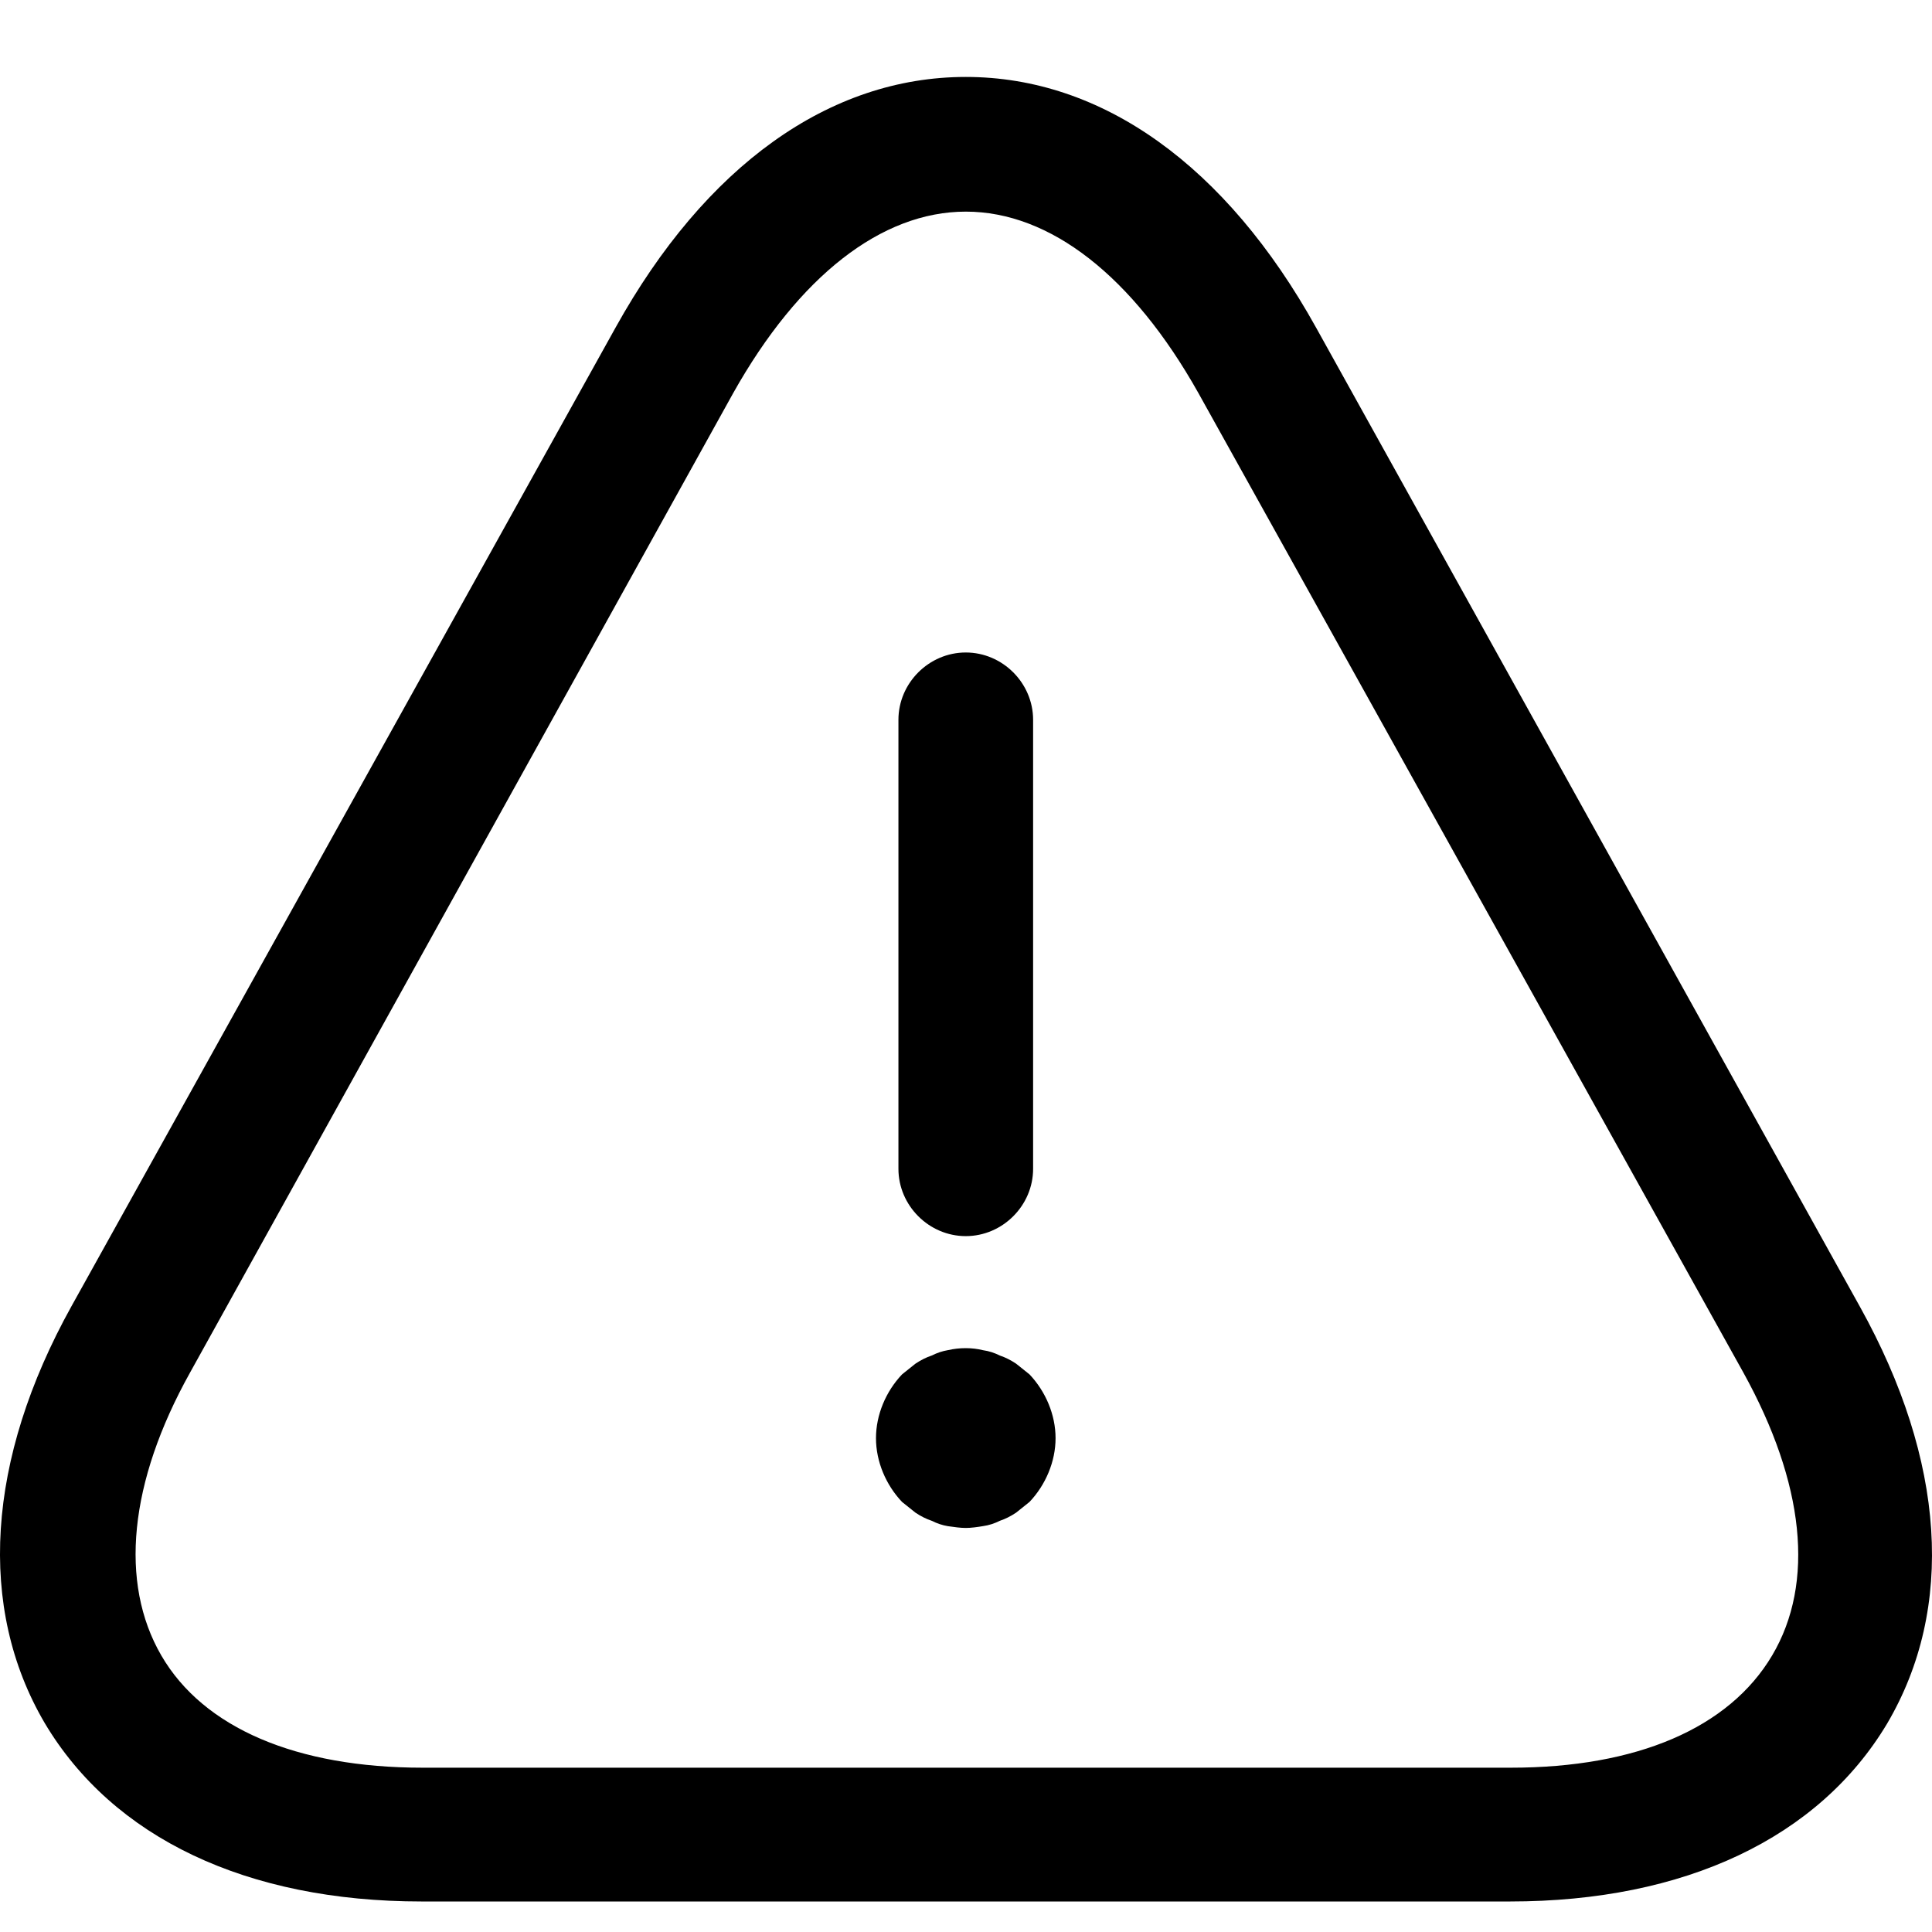
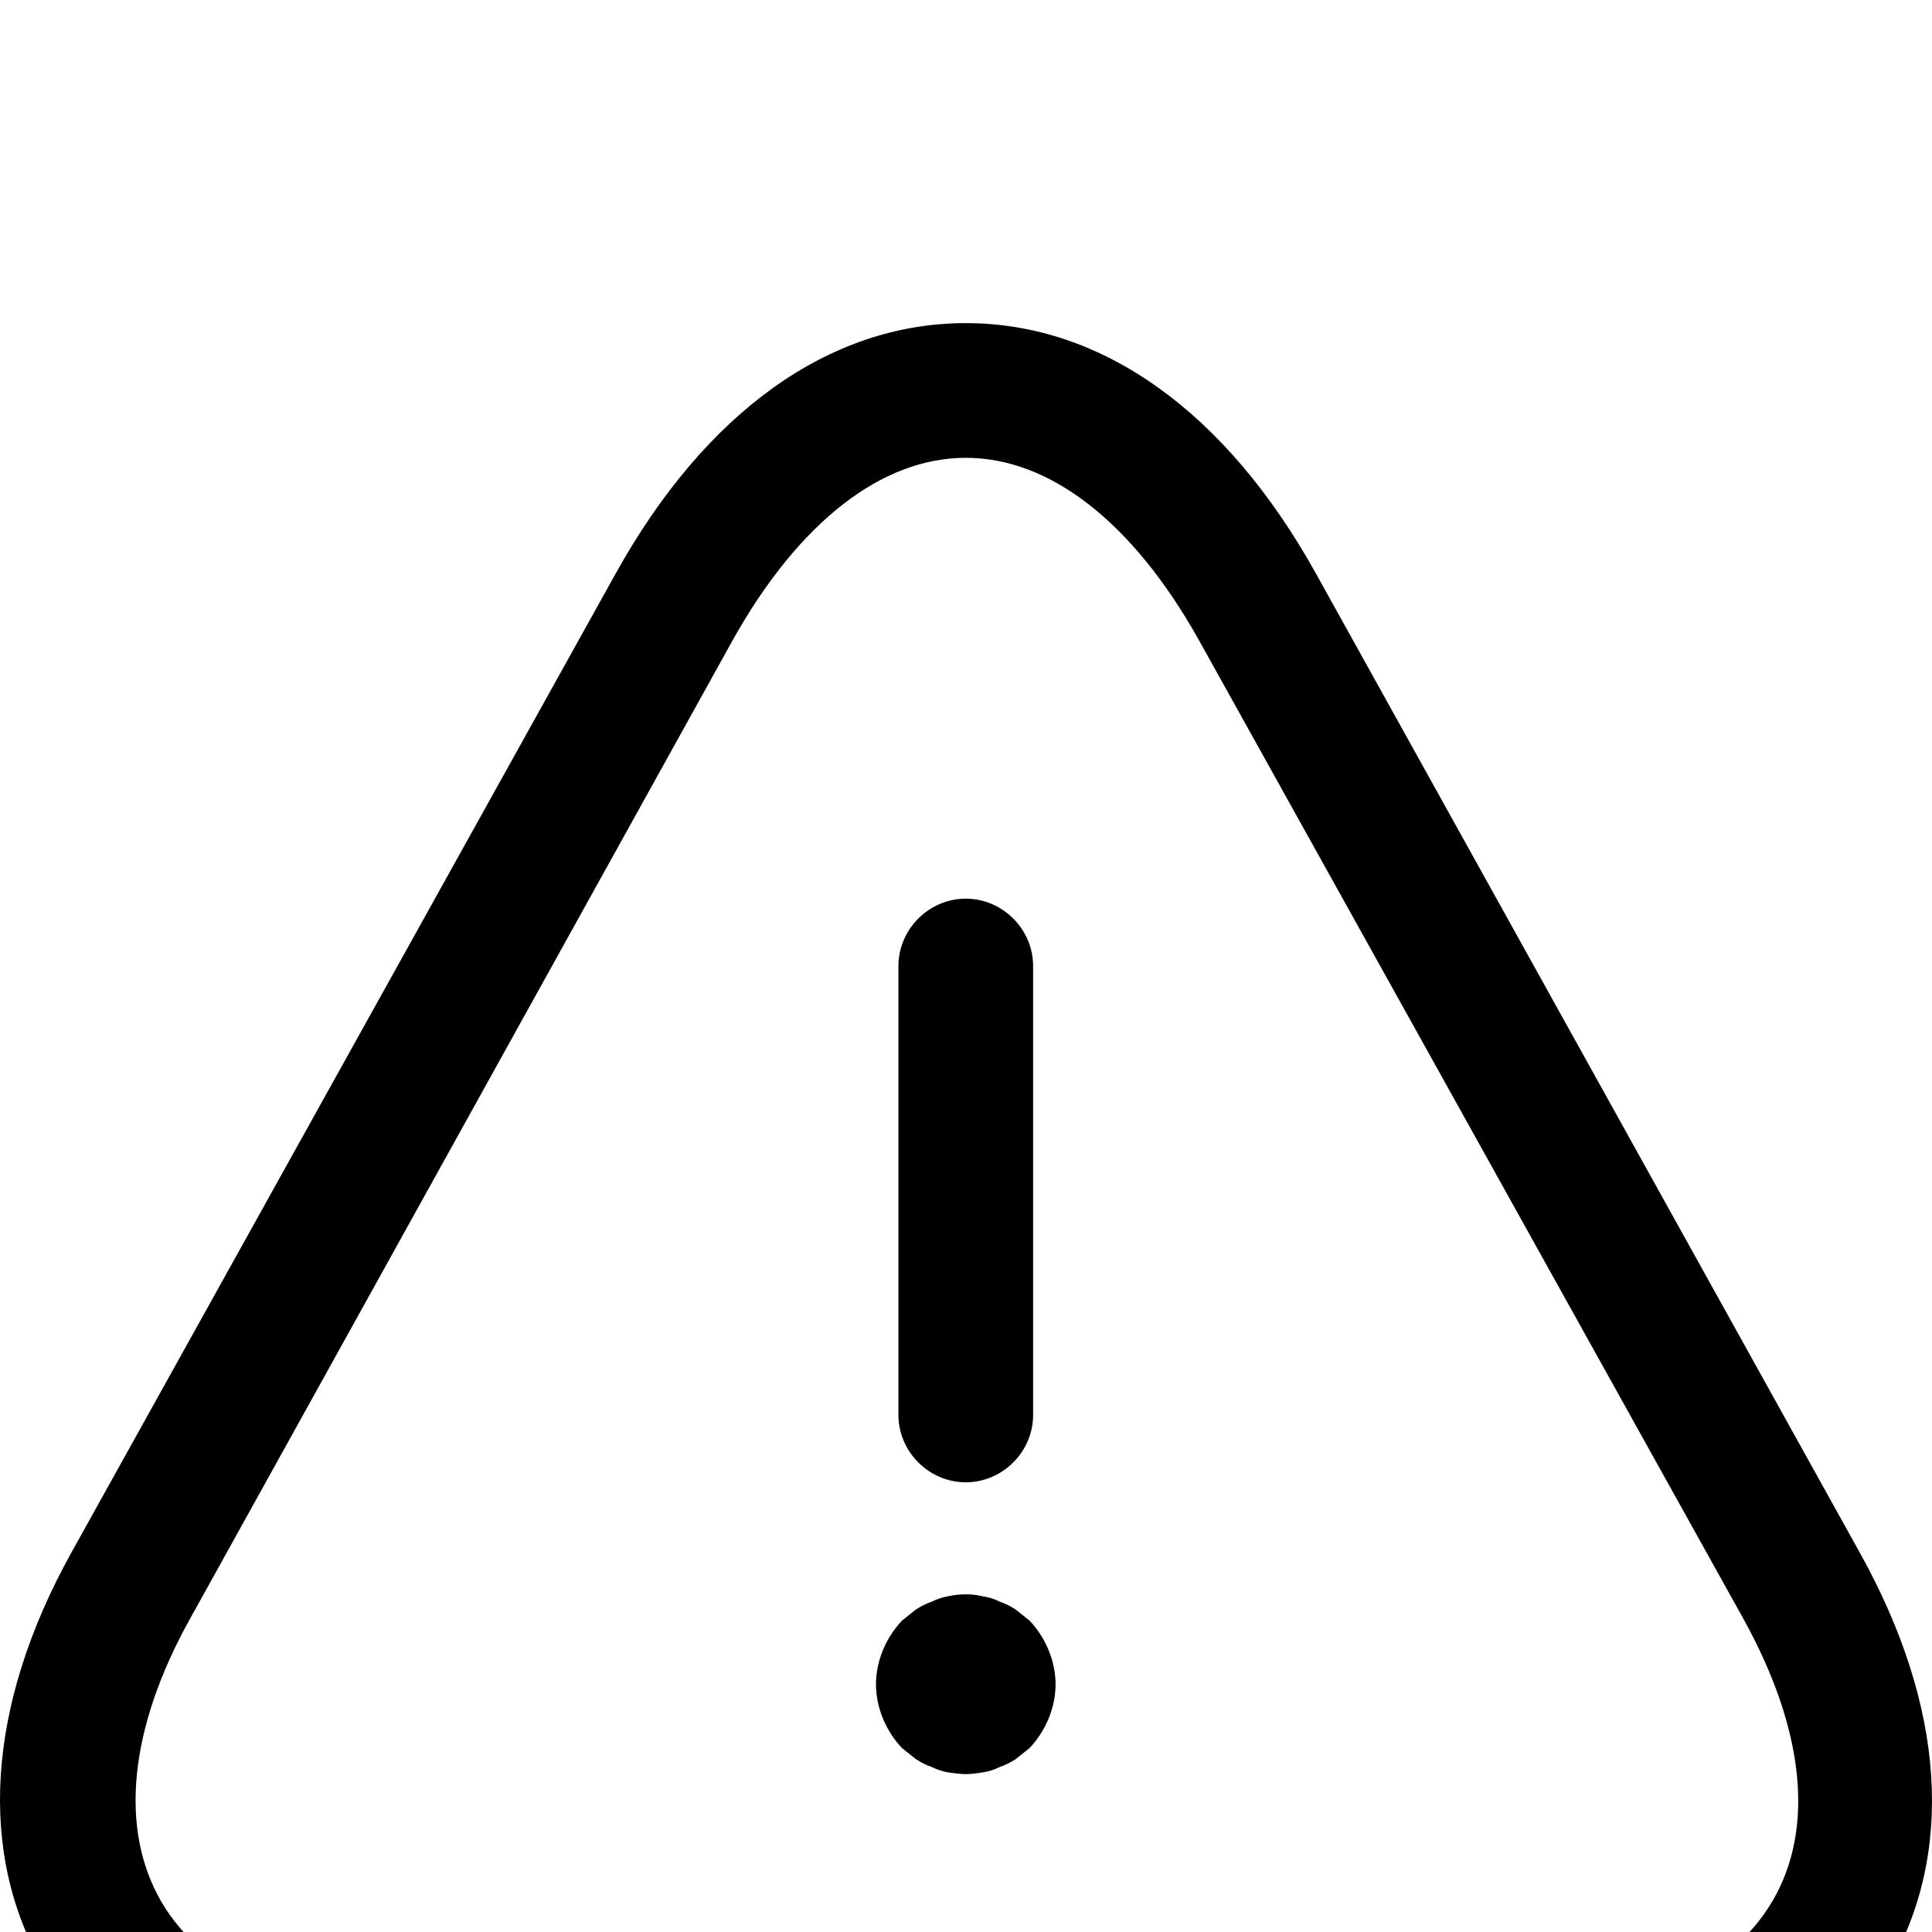
- <svg xmlns="http://www.w3.org/2000/svg" viewBox="53.083 105.949 918.051 918.051">
+ <svg xmlns="http://www.w3.org/2000/svg" viewBox="53.083 -11.03 918.051 918.051">
  <path transform="scale(1,-1) translate(0,-1024)" d="M512 330.667c-17.493 0-32 14.507-32 32v213.333c0 17.493 14.507 32 32 32s32-14.507 32-32v-213.333c0-17.493-14.507-32-32-32zM512 191.996c-2.56 0-5.547 0.427-8.533 0.853-2.56 0.427-5.12 1.28-7.68 2.56-2.56 0.853-5.12 2.133-7.68 3.84-2.133 1.707-4.267 3.413-6.4 5.12-7.68 8.107-12.373 19.2-12.373 30.293s4.693 22.187 12.373 30.293c2.133 1.707 4.267 3.413 6.4 5.12 2.56 1.707 5.12 2.987 7.68 3.84 2.56 1.28 5.12 2.133 7.68 2.56 5.547 1.28 11.52 1.28 16.64 0 2.987-0.427 5.547-1.28 8.107-2.56 2.56-0.853 5.12-2.133 7.68-3.84 2.133-1.707 4.267-3.413 6.4-5.12 7.68-8.107 12.373-19.2 12.373-30.293s-4.693-22.187-12.373-30.293c-2.133-1.707-4.267-3.413-6.4-5.12-2.56-1.707-5.12-2.987-7.68-3.84-2.56-1.28-5.12-2.133-8.107-2.56-2.56-0.427-5.547-0.853-8.107-0.853zM770.581 14.502h-517.122c-83.2 0-146.773 30.293-179.2 84.907-32 54.613-27.733 125.013 12.8 197.973l258.56 465.067c42.667 76.8 101.548 119.040 166.402 119.040s123.733-42.24 166.4-119.040l258.56-465.494c40.533-72.96 45.227-142.933 12.8-197.973-32.427-54.187-96-84.48-179.2-84.48zM512.021 817.489c-40.107 0-79.36-30.72-110.508-86.187l-258.133-465.494c-29.013-52.053-33.707-99.84-13.653-134.4s64.427-53.333 124.16-53.333h517.122c59.733 0 103.68 18.773 124.16 53.333s15.36 81.92-13.653 134.4l-258.987 465.494c-31.147 55.467-70.4 86.187-110.507 86.187z" />
</svg>
